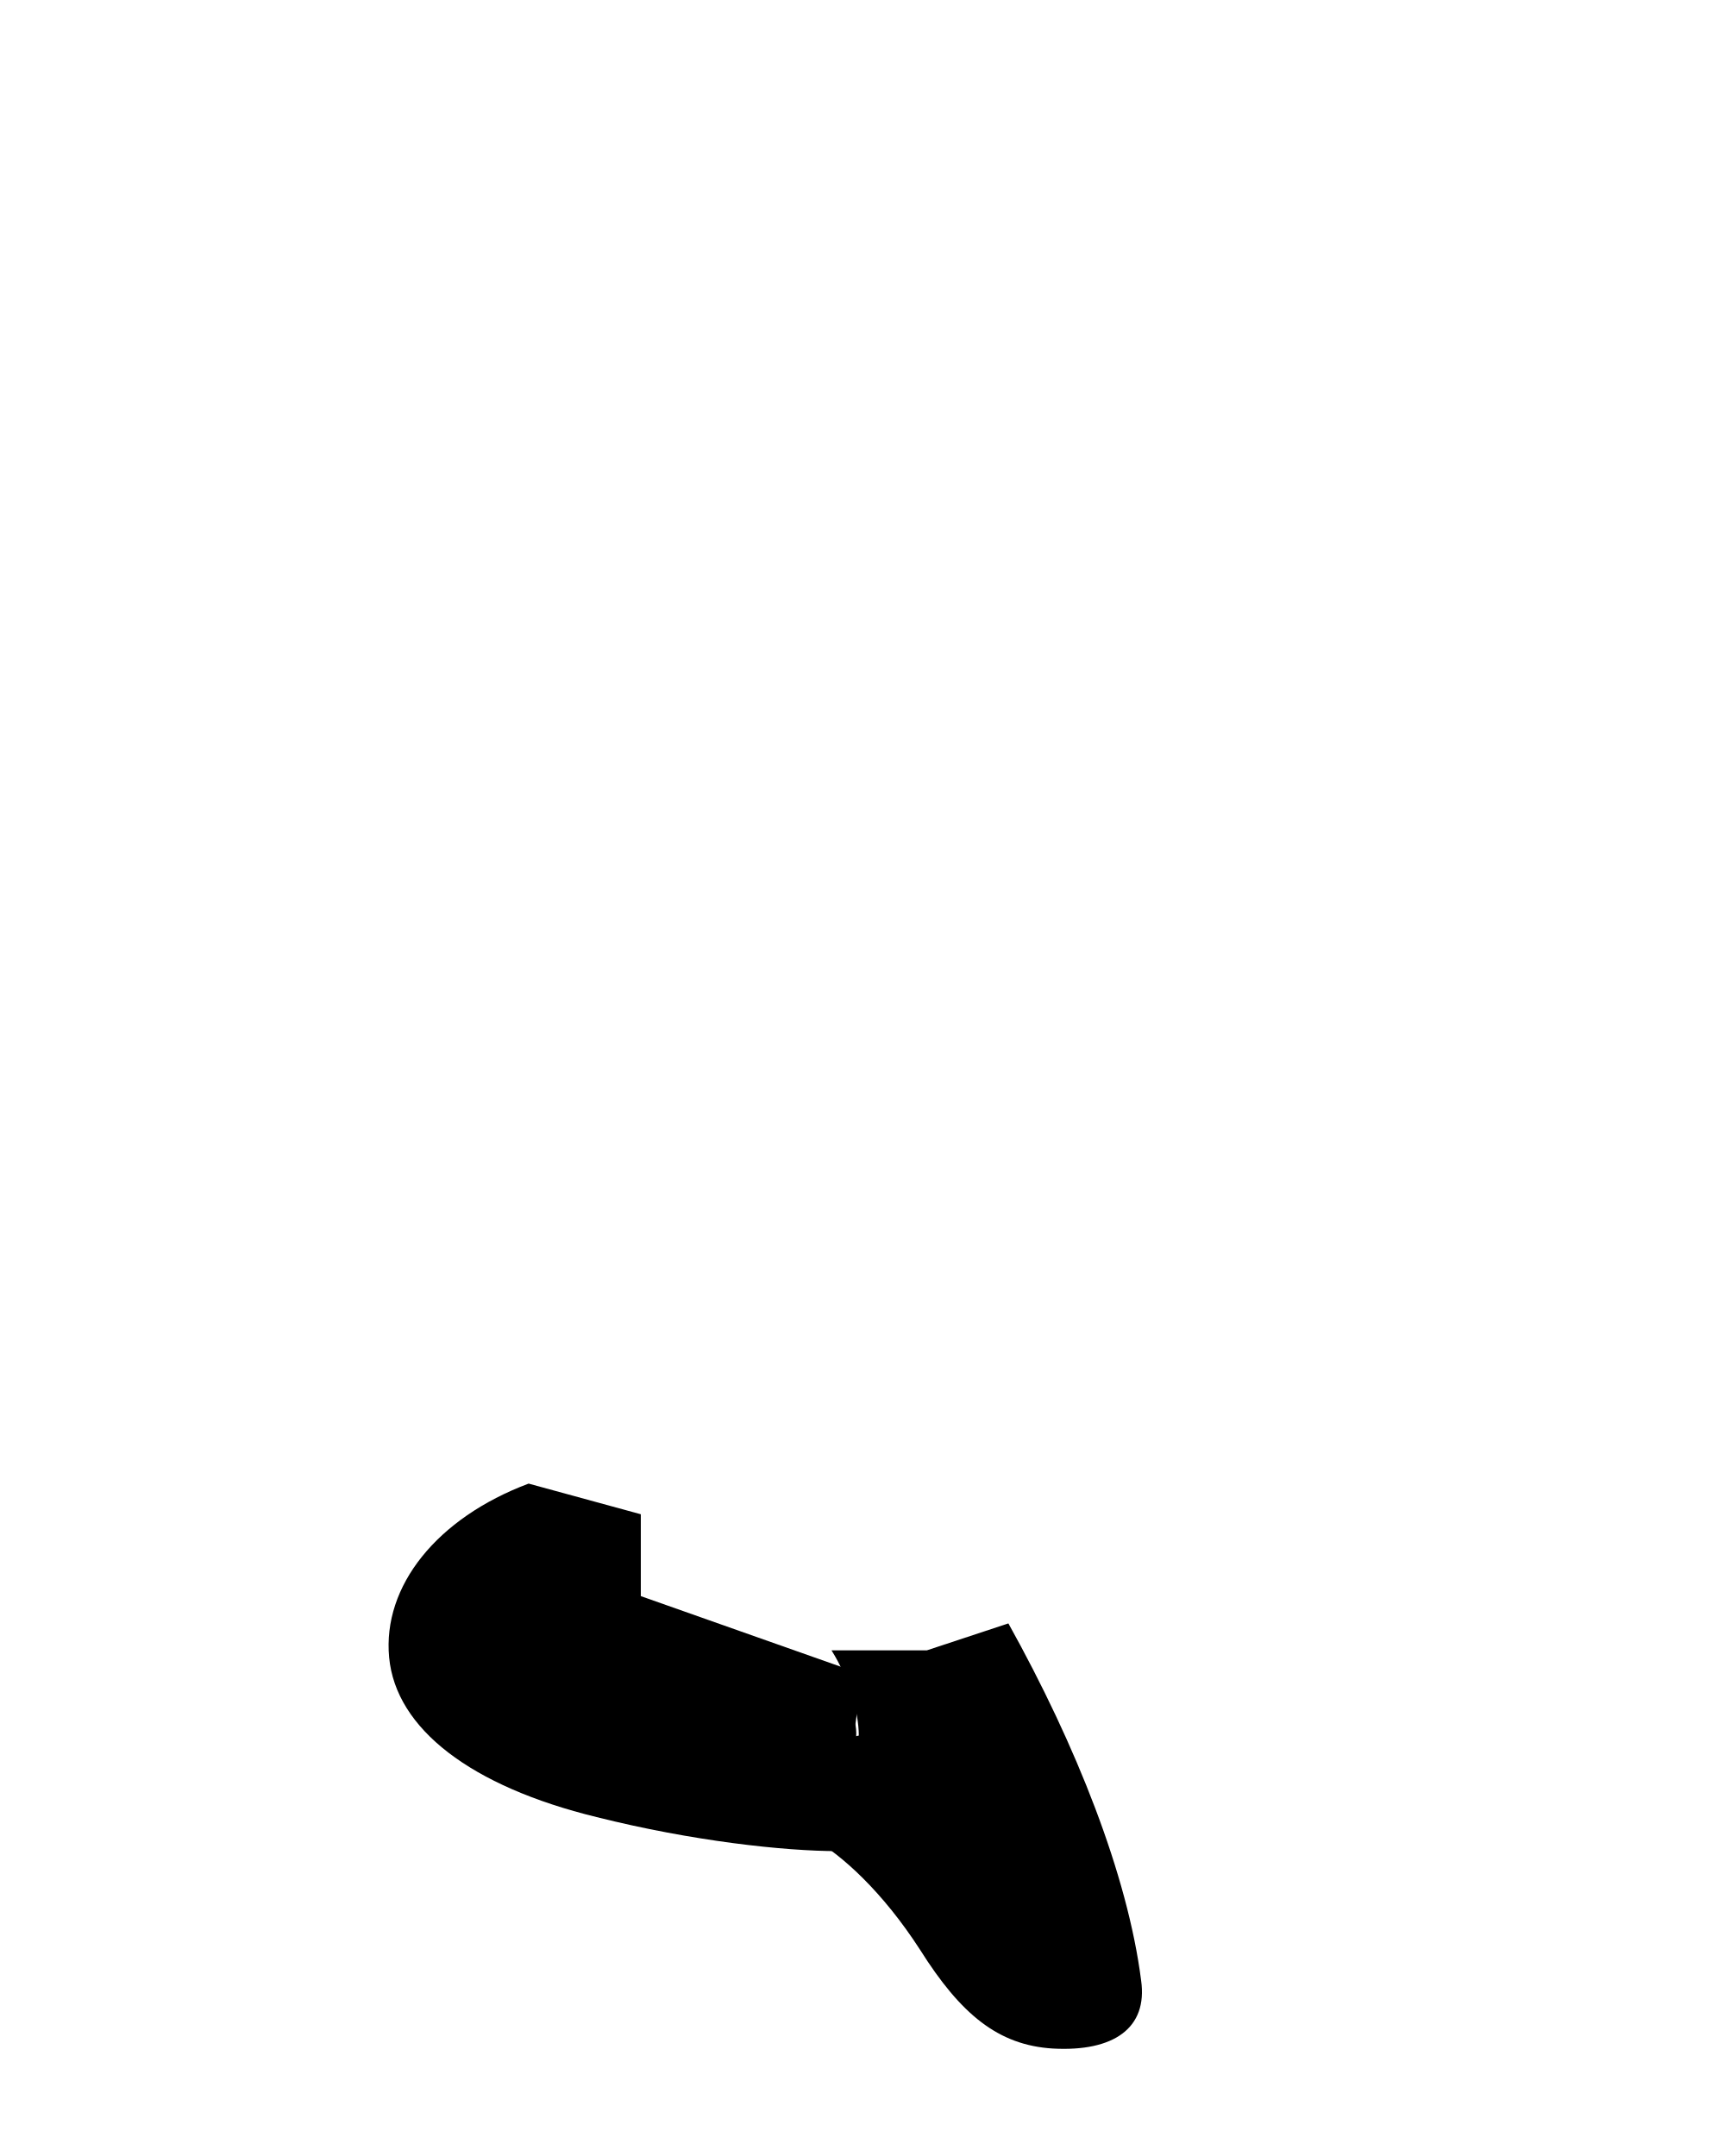
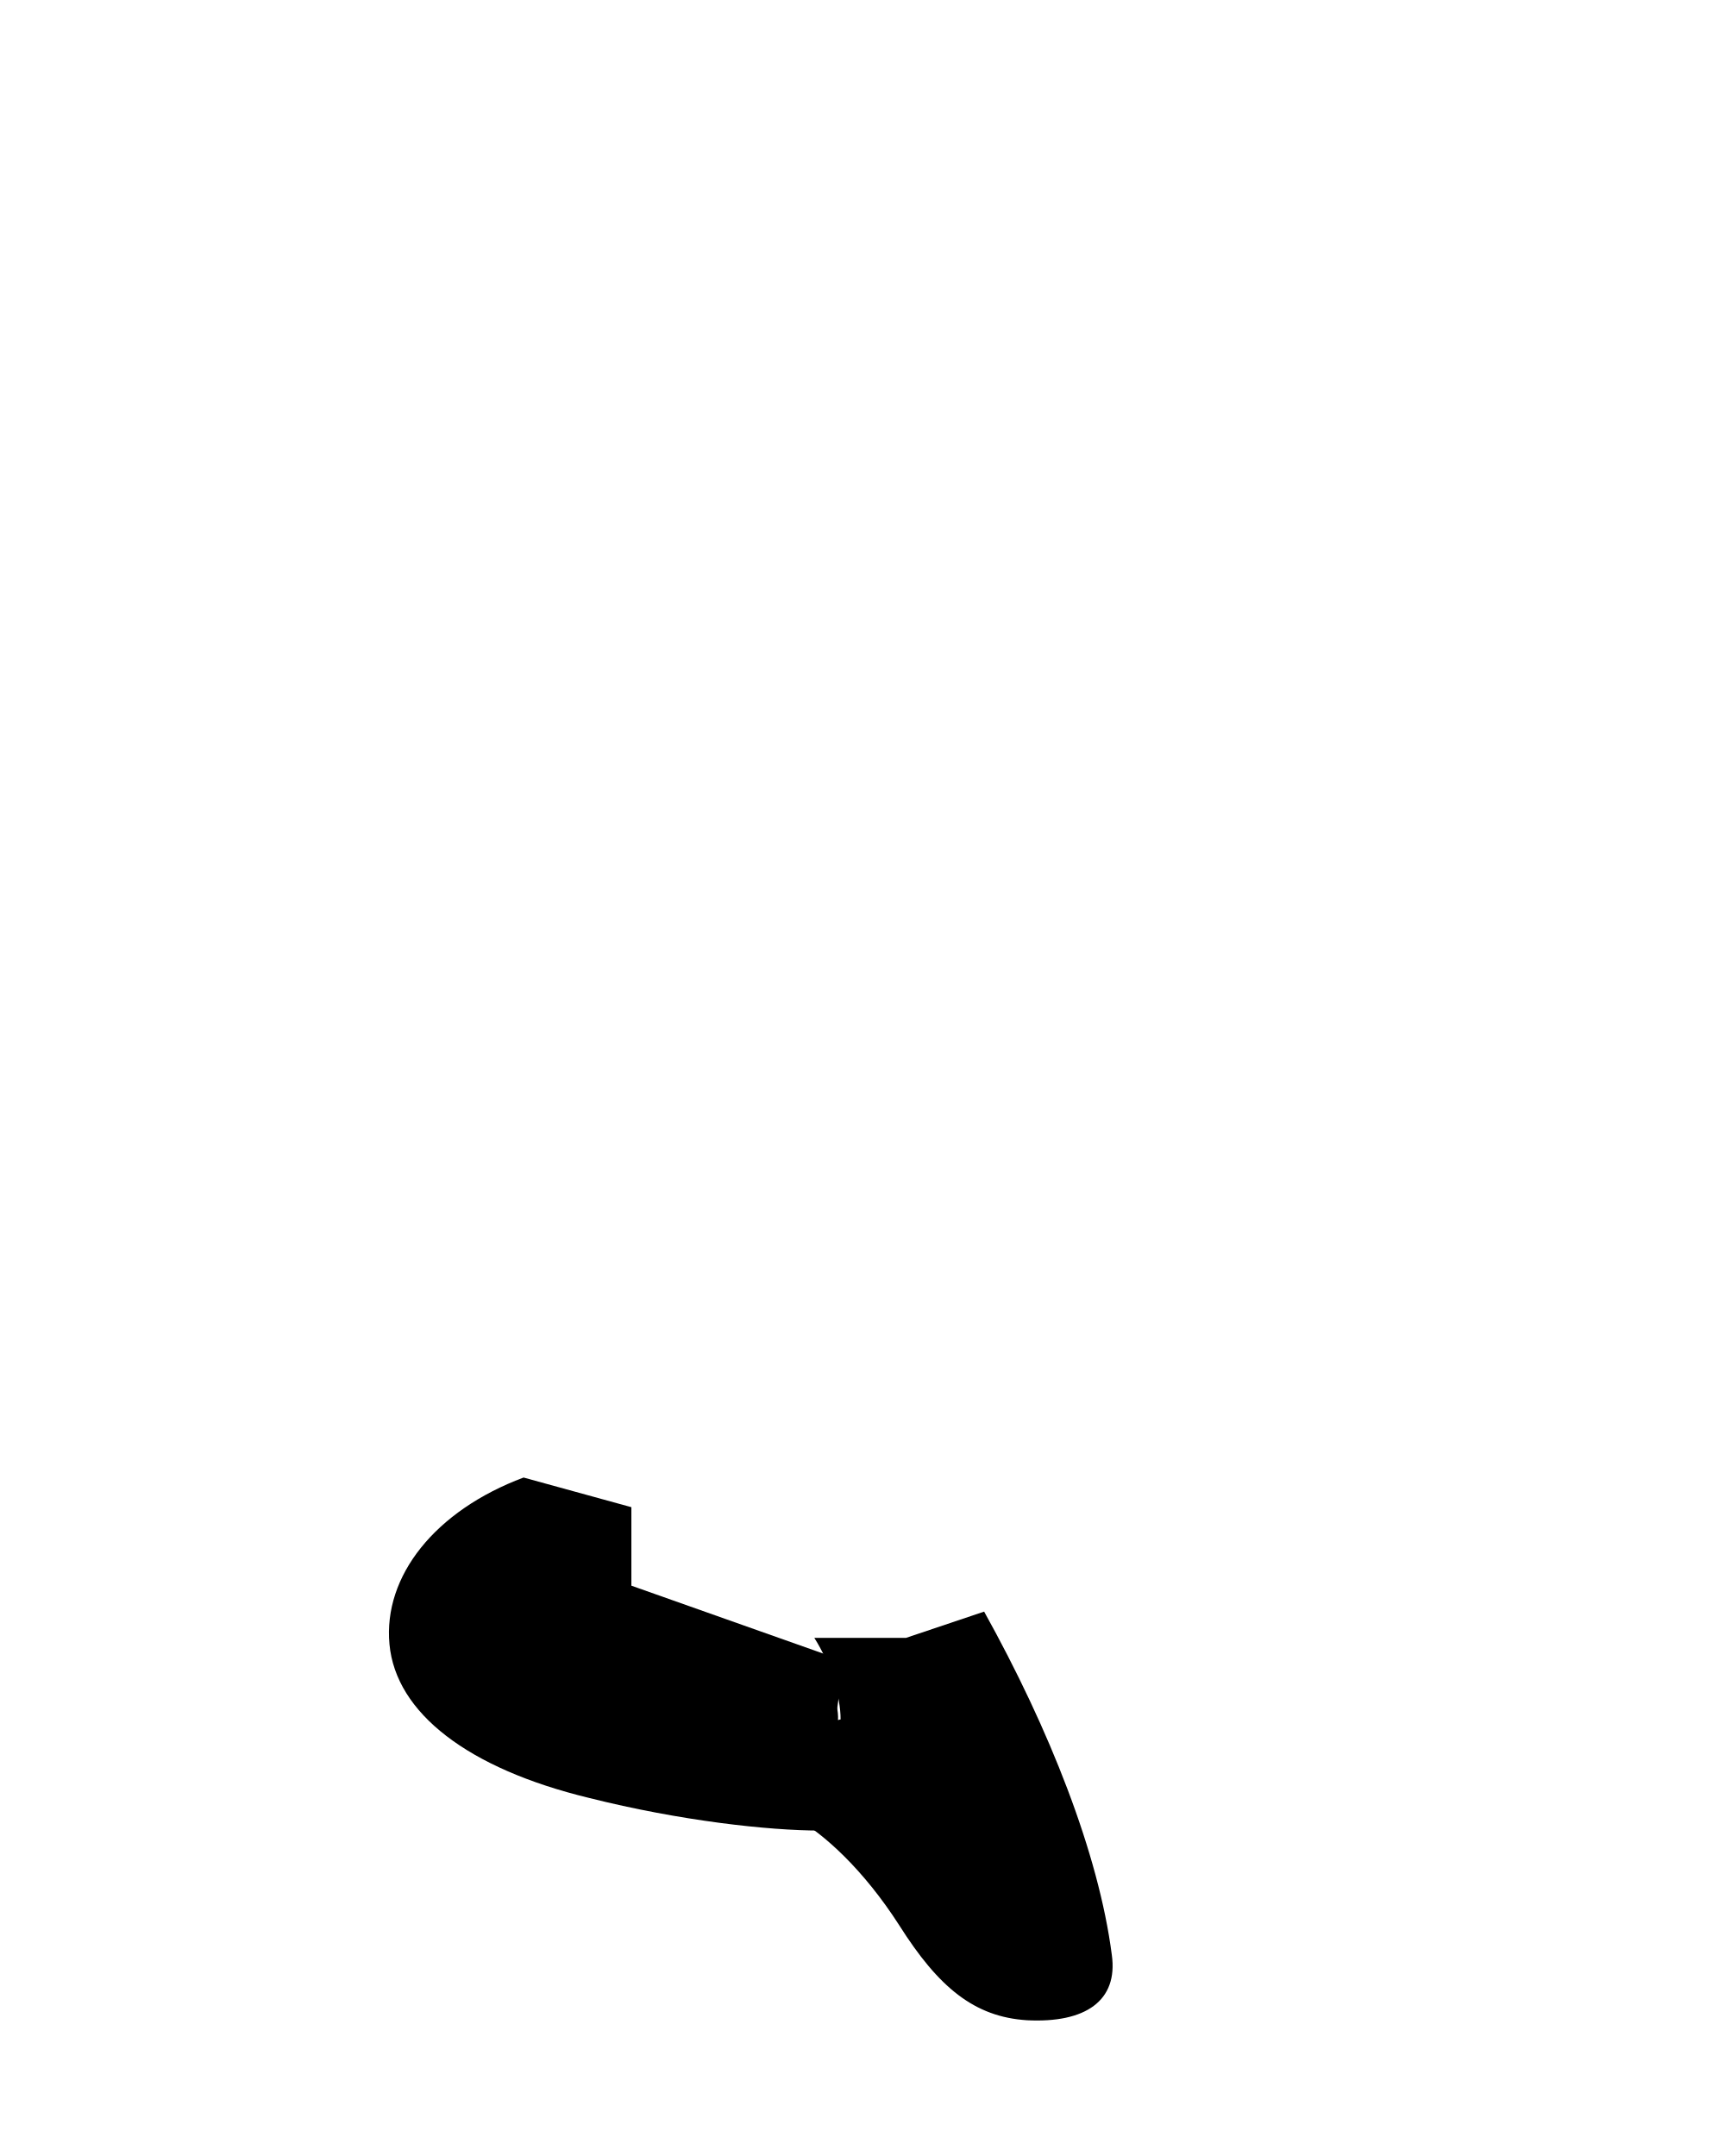
<svg xmlns="http://www.w3.org/2000/svg" viewBox="0 0 512 640">
  <g id="leg-l">
-     <path class="s0" d="m156.9 440.4c-27.2 10.2-43.4 30.4-41.4 51.6c2 21.2 24.3 38.3 61.6 47.4c28.3 7.1 55.6 10.1 71.7 10.1l7.1-52.5l-65.7-23.2l0-24.3z" />
-     <path class="s1" d="m157.9 447.5l26.3 7.1l0 19.2c-10.1-3-19.2-6.1-26.3-9.1c-4-2-6 2-2 5c23.2 11.2 56.6 21.2 91.9 31.4c5.1 5 7.1 11.1 6.1 16.1c-9.1 1-14.2 8.1-13.1 24.3c-21.3-1.1-45.5-5.1-66.7-11.2c-30.3-8-50.5-22.2-51.5-39.4c-1-17.1 12.1-33.3 35.3-43.4z" />
-     <path class="s0" d="m127.6 470.8c-3 7-2 14.1 1 18.1c2.1 2 5.1 0 3.1-3c-2-4-3.1-9.1-1-13.1c1-3.1-2.1-4.1-3.1-2zm3.1 22.2c1 2 2 4 4 5c2 1 3-2 1-3c-1-2-2-3-4-4.1c-2-1-2 1.1-1 2.1z" />
+     <path class="s0" d="m155.4 438.6c-26.2 9.8-41.7 29.2-39.8 49.5c1.9 20.4 23.3 36.9 59.2 45.6c27.1 6.8 53.3 9.7 68.8 9.7l6.8-50.4l-63-22.3l0-23.3z" />
+     <path class="s1" d="m156.3 445.4l25.3 6.8l0 18.5c-9.7-2.9-18.5-5.9-25.3-8.8c-3.8-1.9-5.8 2-1.9 4.9c22.3 10.6 54.3 20.3 88.3 30.1c4.8 4.8 6.8 10.6 5.8 15.5c-8.7 0.9-13.6 7.7-12.6 23.2c-20.4-0.9-43.7-4.8-64-10.6c-29.1-7.8-48.5-21.4-49.5-37.9c-1-16.4 11.6-32 33.9-41.7z" />
+     <path class="s0" d="m127.2 467.8c-2.9 6.7-1.9 13.5 1 17.4c2 1.9 4.9 0 2.9-2.9c-1.9-3.9-2.9-8.7-0.9-12.6c0.9-2.9-2-3.9-3-1.9zm3 21.3c0.9 1.9 1.9 3.9 3.8 4.8c2 1 2.9-1.9 1-2.9c-1-1.9-1.9-2.9-3.9-3.9c-1.9-0.9-1.9 1-0.9 2z" />
    <g id="foot-l">
-       <path class="s0" d="m246.8 489.9l28.3 0l24.2-8c20.2 36.3 35.4 74.7 39.4 106c2 14.1-8.1 21.2-26.2 20.2c-16.2-1-27.3-10.1-39.4-29.3c-11.1-17.2-23.3-28.3-32.3-33.3l0-22.2c3-5.1 9-7.1 14.1-8.1c0-7.1-3-17.2-8.1-25.3z" />
-       <path class="s2" d="m288.2 488.9l8.1-3c19.2 35.3 32.3 72.7 35.3 103c1.1 8.1-3 12.1-8 12.1c0-30.3-13.2-70.7-35.4-112.1z" />
-       <path class="s2" d="m252.9 495c8 3 17.1 3 28.2-3c12.2 22.2 22.3 43.4 29.3 63.6c-12.1 3-23.2 10.1-29.3 20.2l-4-6.1c-5-14.1-12.1-25.2-19.2-31.3c-4-3-8.1 0-7.1 5.1l-4-3.1l0-15.1c6.1-2 13.1-4.1 14.1-10.1c1.1-7.1-3-14.1-8-20.2z" />
-       <path class="s3" d="m270 525.3l17.2-21.2l5.1 9.1l-17.2 21.2z" />
-       <path class="s3" d="m278.1 540.4l17.2-21.2l5 9.1l-17.1 21.2z" />
-       <path class="s2" d="m312.5 561.6c4 13.2 6 26.3 5 39.4c-13.1 0-22.2-6-32.3-20.2c6-11.1 16.2-17.1 27.3-19.2z" />
-       <path class="s2" d="m257.9 546.5l4.1-3l3 5l-4.1 3z" />
-       <path class="s2" d="m263 554.6l4-3.1l3 5.1l-4 3z" />
-       <path class="s2" d="m268 562.7l4.1-3.1l3 5.1l-4 3z" />
+       <path class="s0" d="m241.7 486.2l27.2 0l23.2-7.8c19.4 34.9 34 71.8 37.9 101.9c1.9 13.6-7.8 20.3-25.2 19.4c-15.6-1-26.2-9.7-37.9-28.2c-10.6-16.5-22.3-27.1-31-32l0-21.3c2.9-4.9 8.7-6.8 13.6-7.8c0-6.8-2.9-16.5-7.8-24.2z" />
+       <path class="s2" d="m281.5 485.2l7.7-2.9c18.5 33.9 31.1 69.8 34 98.9c1 7.8-2.9 11.7-7.8 11.7c0-29.1-12.6-67.9-33.9-107.7z" />
+       <path class="s2" d="m247.5 491c7.8 2.9 16.5 2.9 27.2-2.9c11.6 21.4 21.3 41.7 28.1 61.1c-11.6 2.9-22.3 9.7-28.1 19.4l-3.9-5.8c-4.8-13.6-11.6-24.2-18.4-30.1c-3.9-2.9-7.8 0-6.8 4.9l-3.9-2.9l0-14.6c5.8-1.9 12.6-3.9 13.6-9.7c1-6.8-2.9-13.5-7.8-19.4z" />
+       <path class="s3" d="m264 520.1l16.5-20.3l4.9 8.7l-16.5 20.4z" />
+       <path class="s3" d="m271.8 534.7l16.5-20.4l4.8 8.7l-16.5 20.4z" />
+       <path class="s2" d="m304.8 555c3.8 12.7 5.8 25.3 4.8 37.9c-12.6 0-21.3-5.8-31-19.4c5.8-10.7 15.5-16.5 26.2-18.5z" />
+       <path class="s2" d="m252.4 540.5l3.9-2.9l2.9 4.8l-3.9 3z" />
+       <path class="s2" d="m257.2 548.3l3.9-2.9l2.9 4.8l-3.9 2.9z" />
+       <path class="s2" d="m262.1 556l3.9-2.9l2.9 4.9l-3.9 2.9z" />
    </g>
  </g>
</svg>
